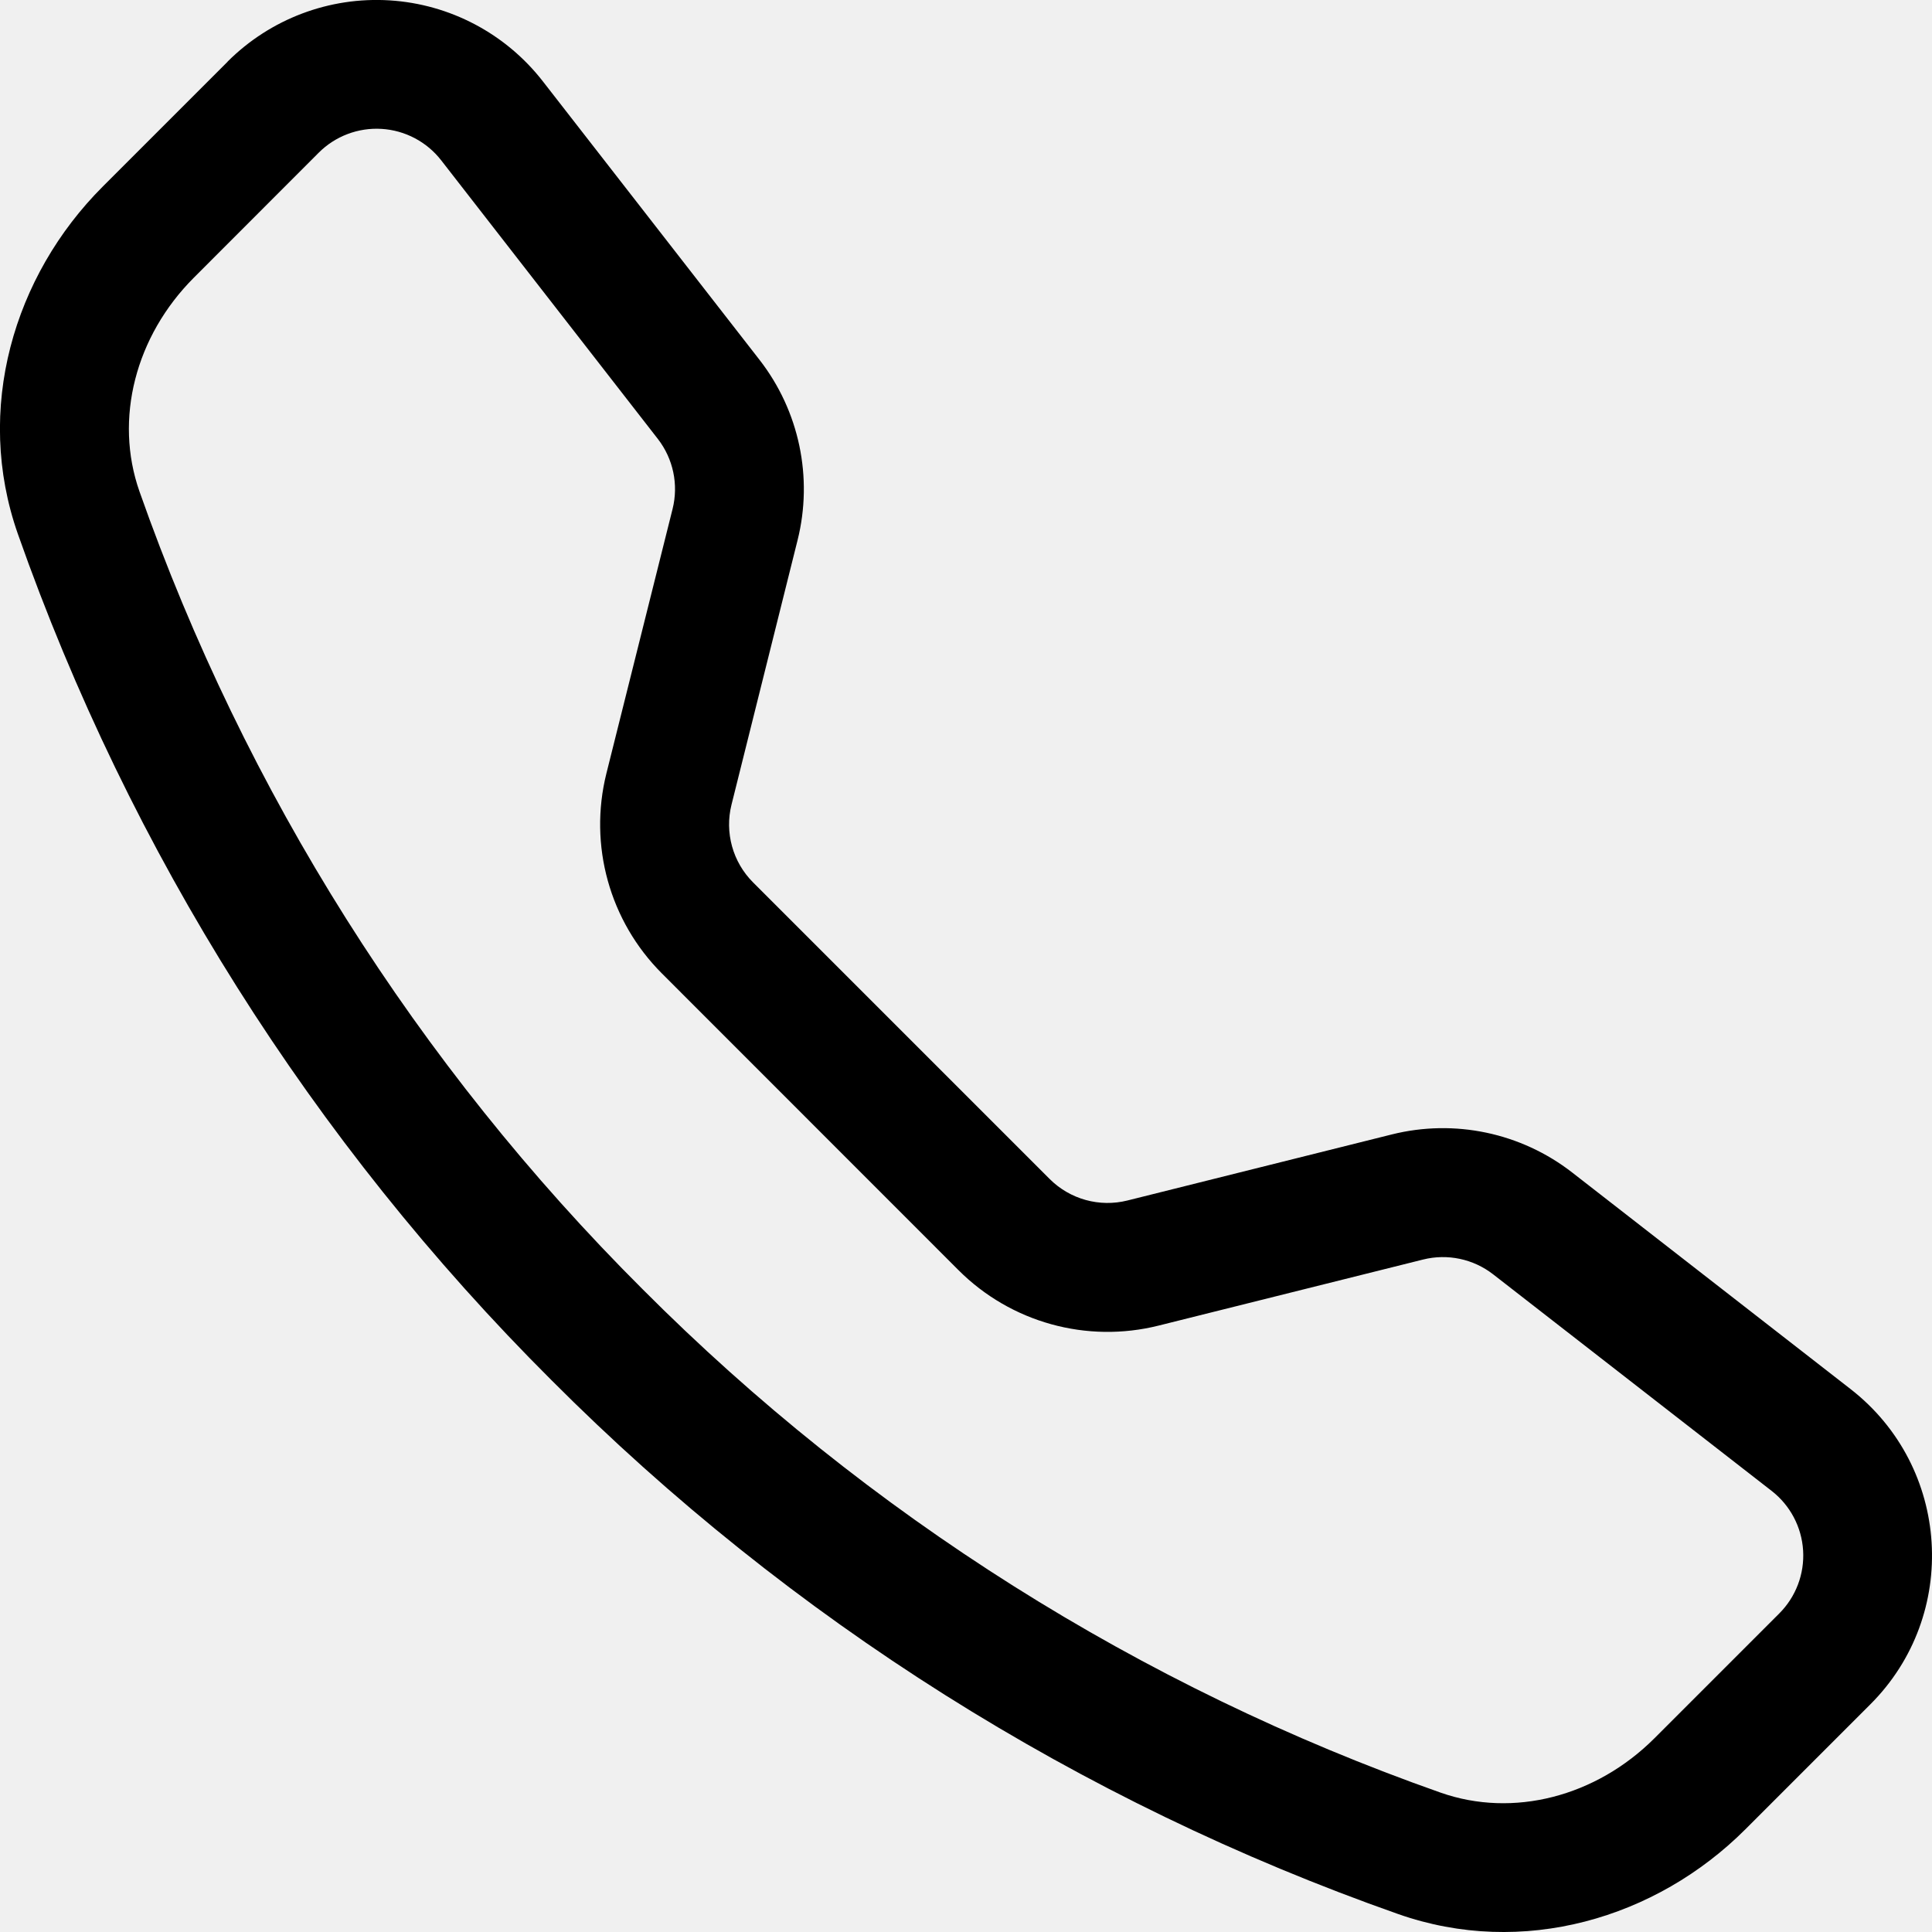
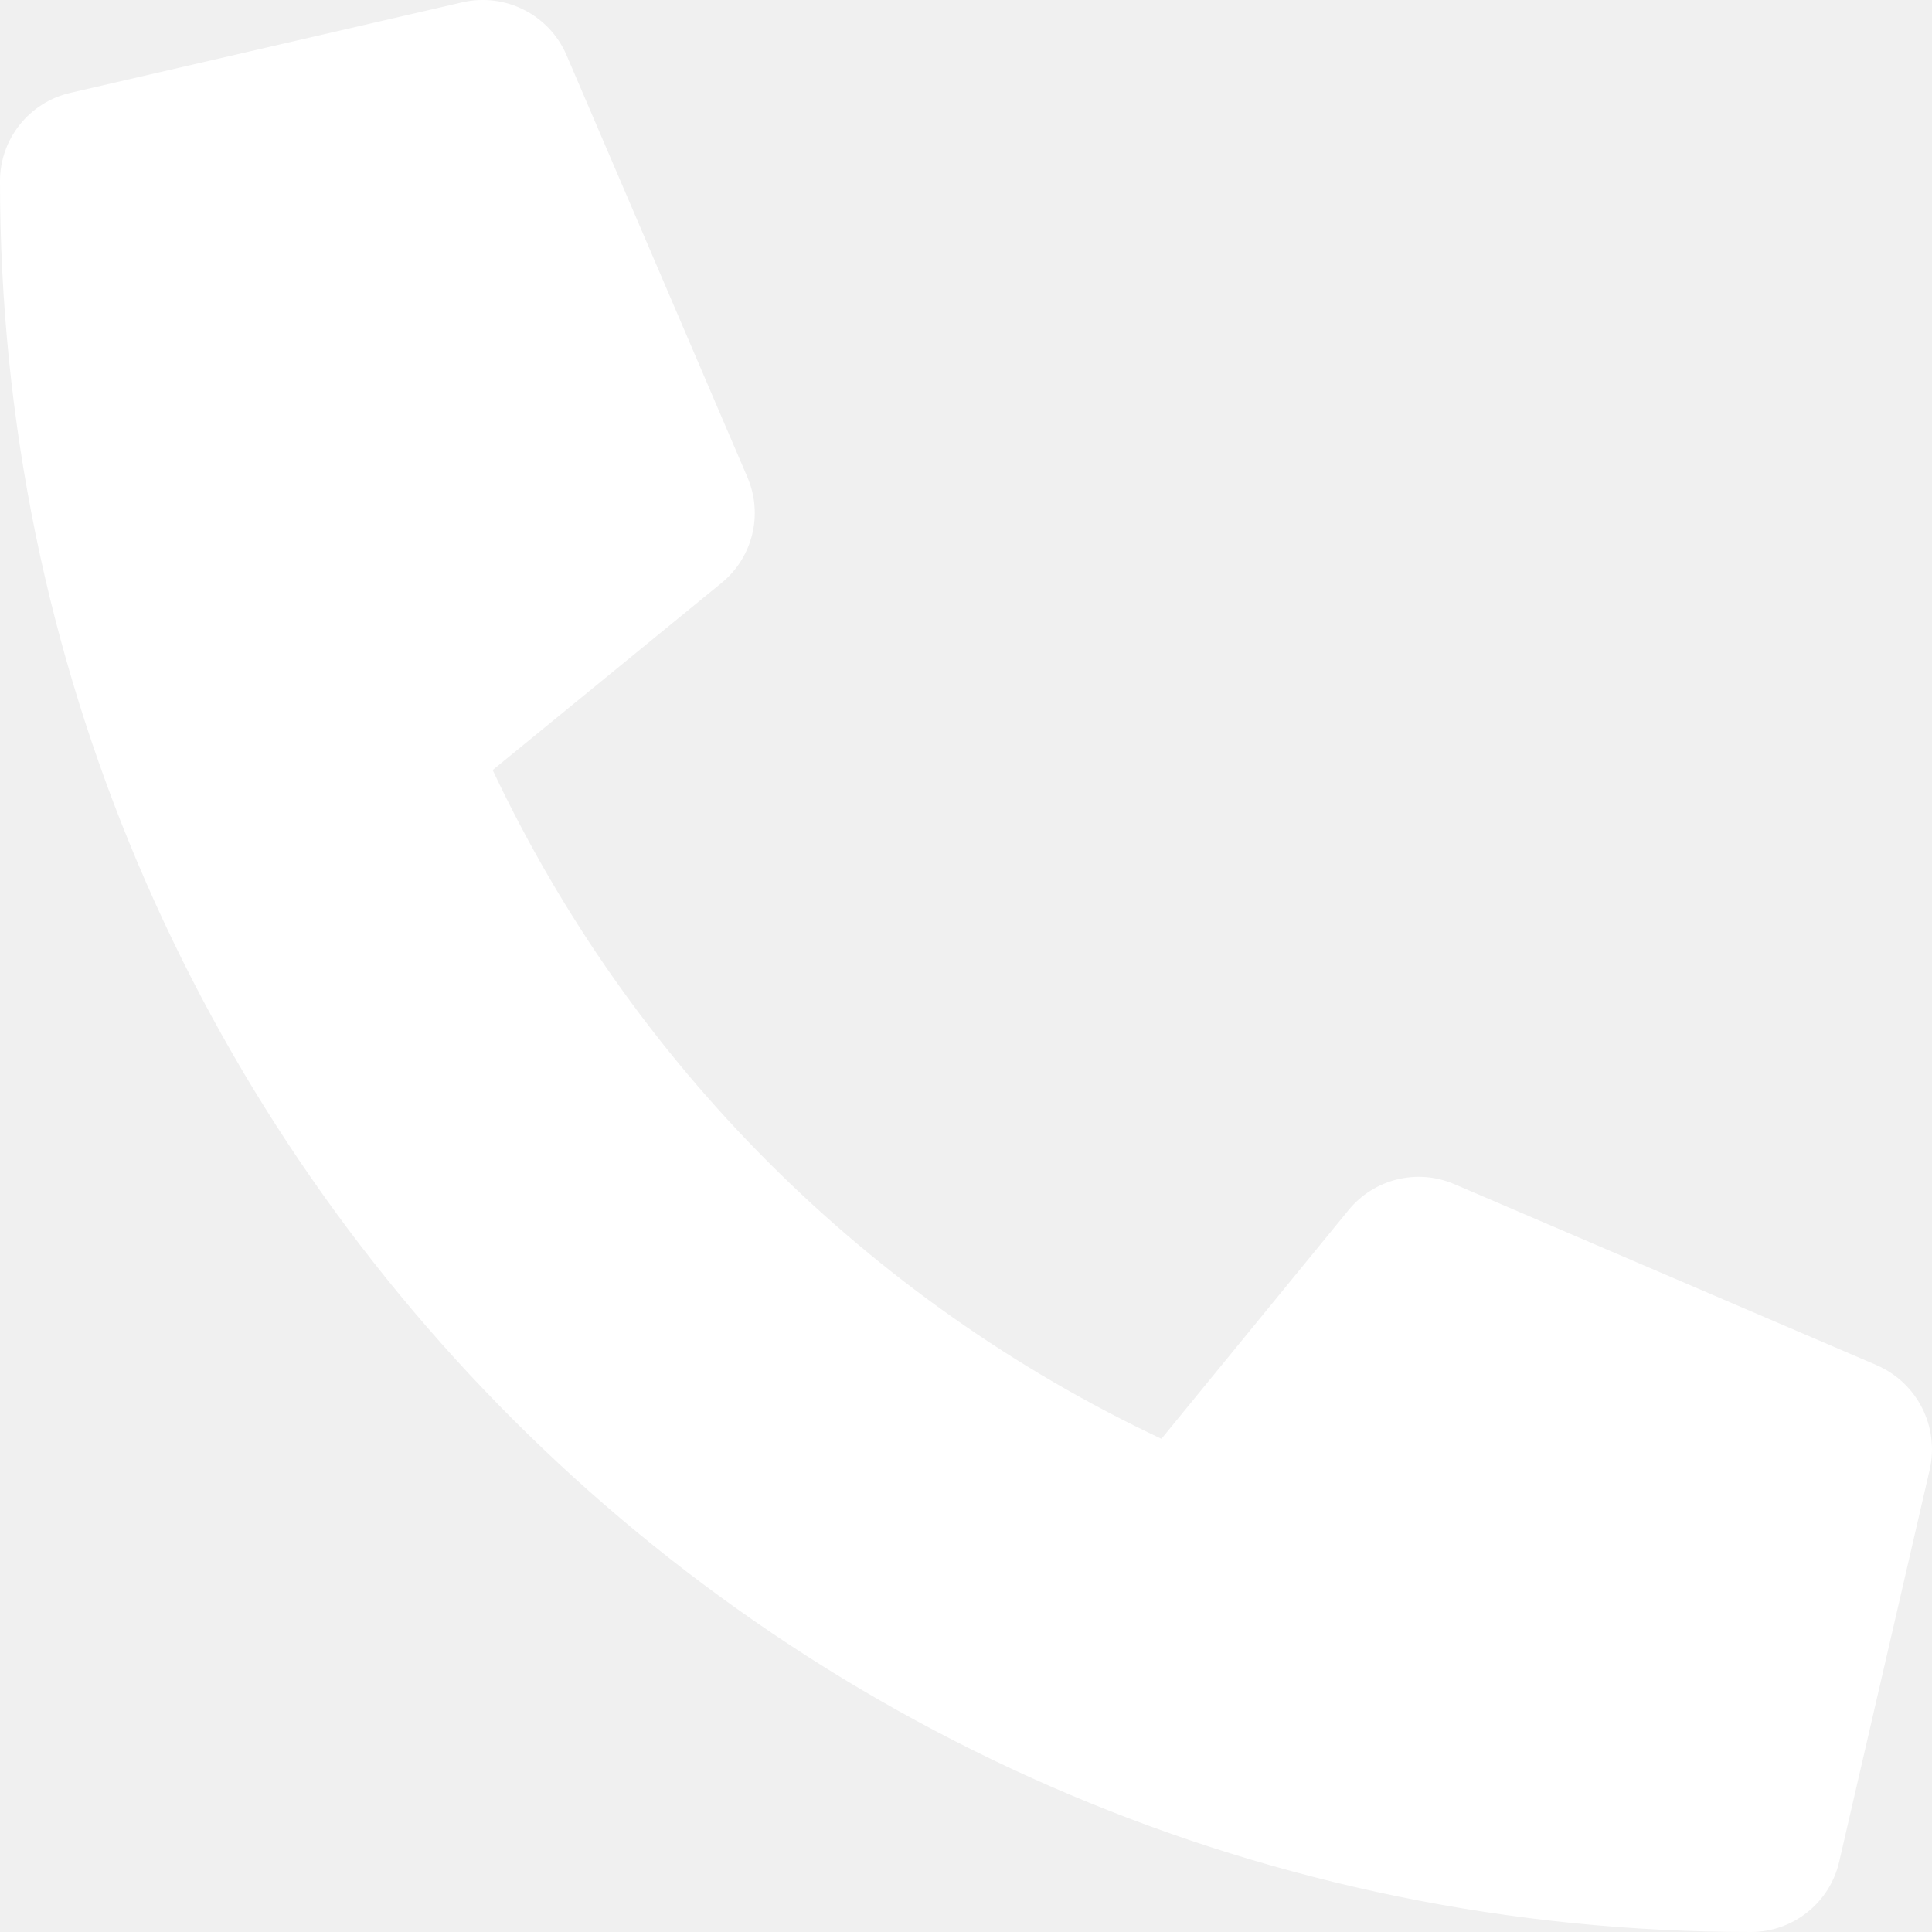
- <svg xmlns="http://www.w3.org/2000/svg" width="16" height="16" fill="currentColor" class="bi bi-telephone" viewBox="0 0 16 16">
-   <path d="M3.654 1.328a.678.678 0 0 0-1.015-.063L1.605 2.3c-.483.484-.661 1.169-.45 1.77a17.568 17.568 0 0 0 4.168 6.608 17.569 17.569 0 0 0 6.608 4.168c.601.211 1.286.033 1.77-.45l1.034-1.034a.678.678 0 0 0-.063-1.015l-2.307-1.794a.678.678 0 0 0-.58-.122l-2.19.547a1.745 1.745 0 0 1-1.657-.459L5.482 8.062a1.745 1.745 0 0 1-.46-1.657l.548-2.19a.678.678 0 0 0-.122-.58L3.654 1.328zM1.884.511a1.745 1.745 0 0 1 2.612.163L6.29 2.98c.329.423.445.974.315 1.494l-.547 2.19a.678.678 0 0 0 .178.643l2.457 2.457a.678.678 0 0 0 .644.178l2.189-.547a1.745 1.745 0 0 1 1.494.315l2.306 1.794c.829.645.905 1.87.163 2.611l-1.034 1.034c-.74.74-1.846 1.065-2.877.702a18.634 18.634 0 0 1-7.01-4.42 18.634 18.634 0 0 1-4.42-7.009c-.362-1.03-.037-2.137.703-2.877L1.885.511z" />
+ <svg xmlns="http://www.w3.org/2000/svg" width="26" height="26" viewBox="0 0 26 26">
+   <path id="Icon_awesome-phone-alt" data-name="Icon awesome-phone-alt" d="M25.258,18.373l-5.688-2.438a1.219,1.219,0,0,0-1.422.35L15.63,19.363a18.823,18.823,0,0,1-9-9L9.709,7.846a1.216,1.216,0,0,0,.35-1.422L7.622.737a1.227,1.227,0,0,0-1.4-.706L.945,1.25A1.219,1.219,0,0,0,0,2.438,23.56,23.56,0,0,0,23.563,26a1.219,1.219,0,0,0,1.188-.945l1.219-5.281a1.233,1.233,0,0,0-.711-1.4Z" transform="translate(0 0)" fill="#fff" />
</svg>
